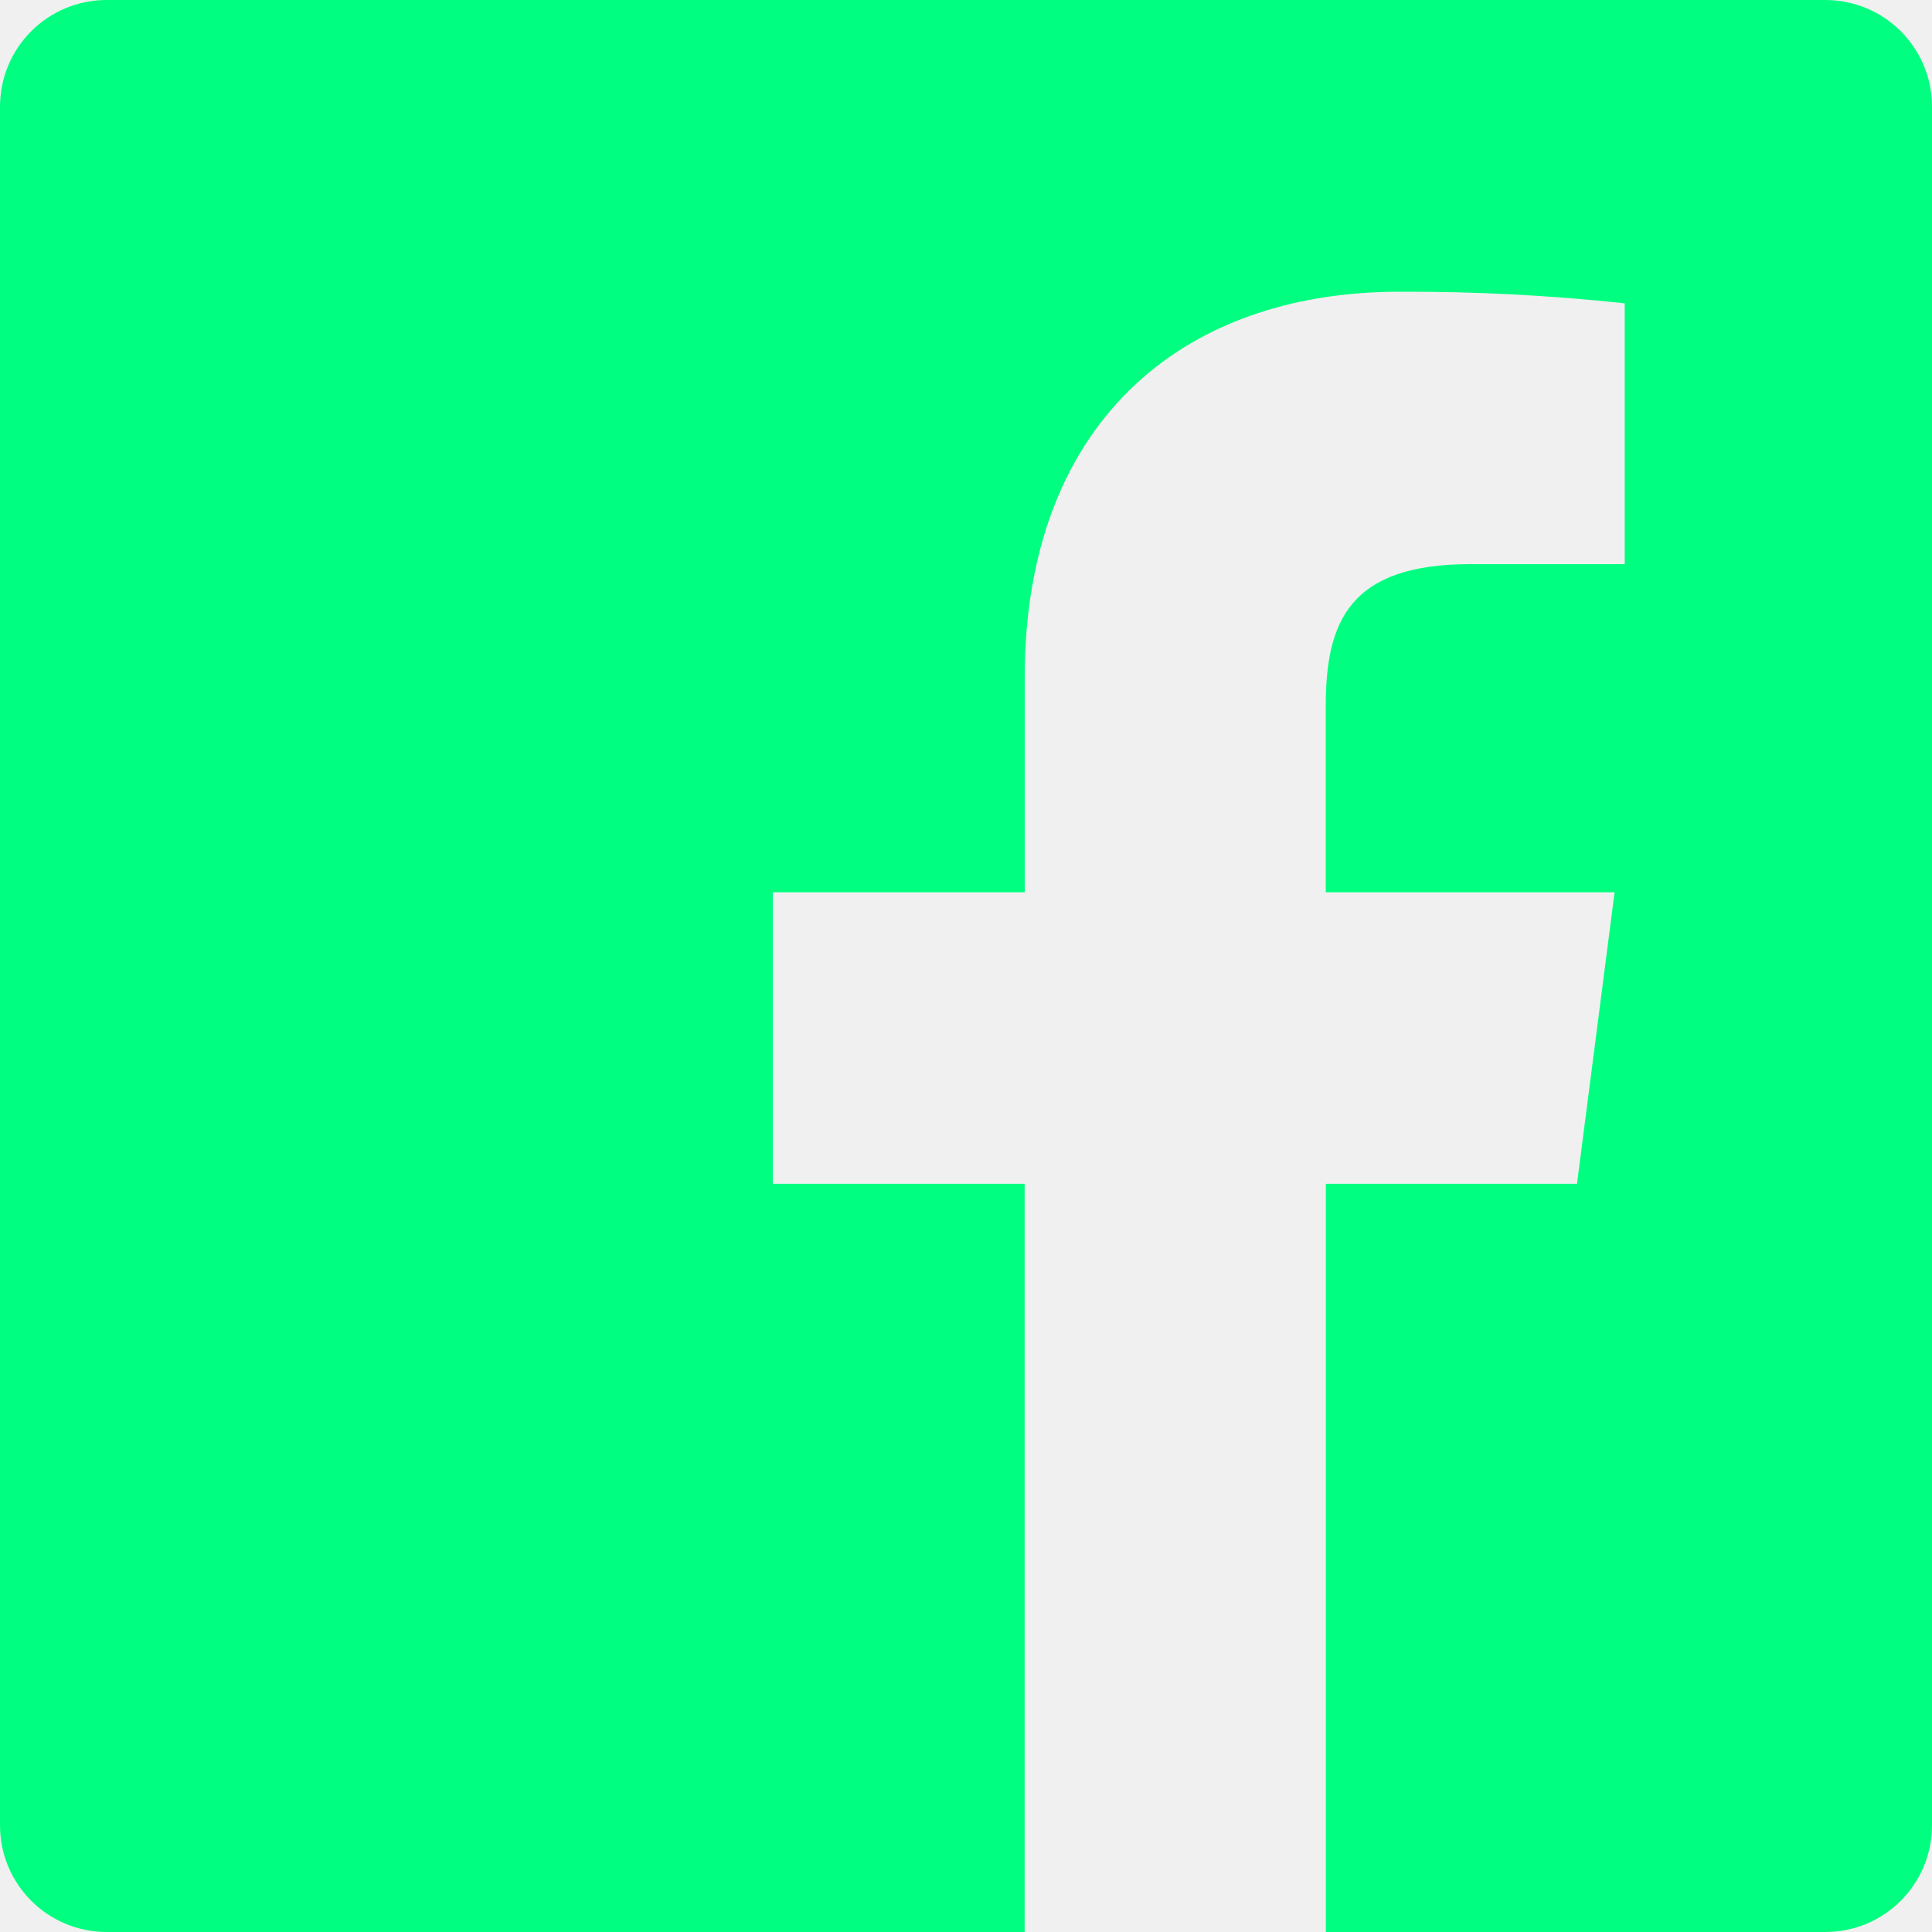
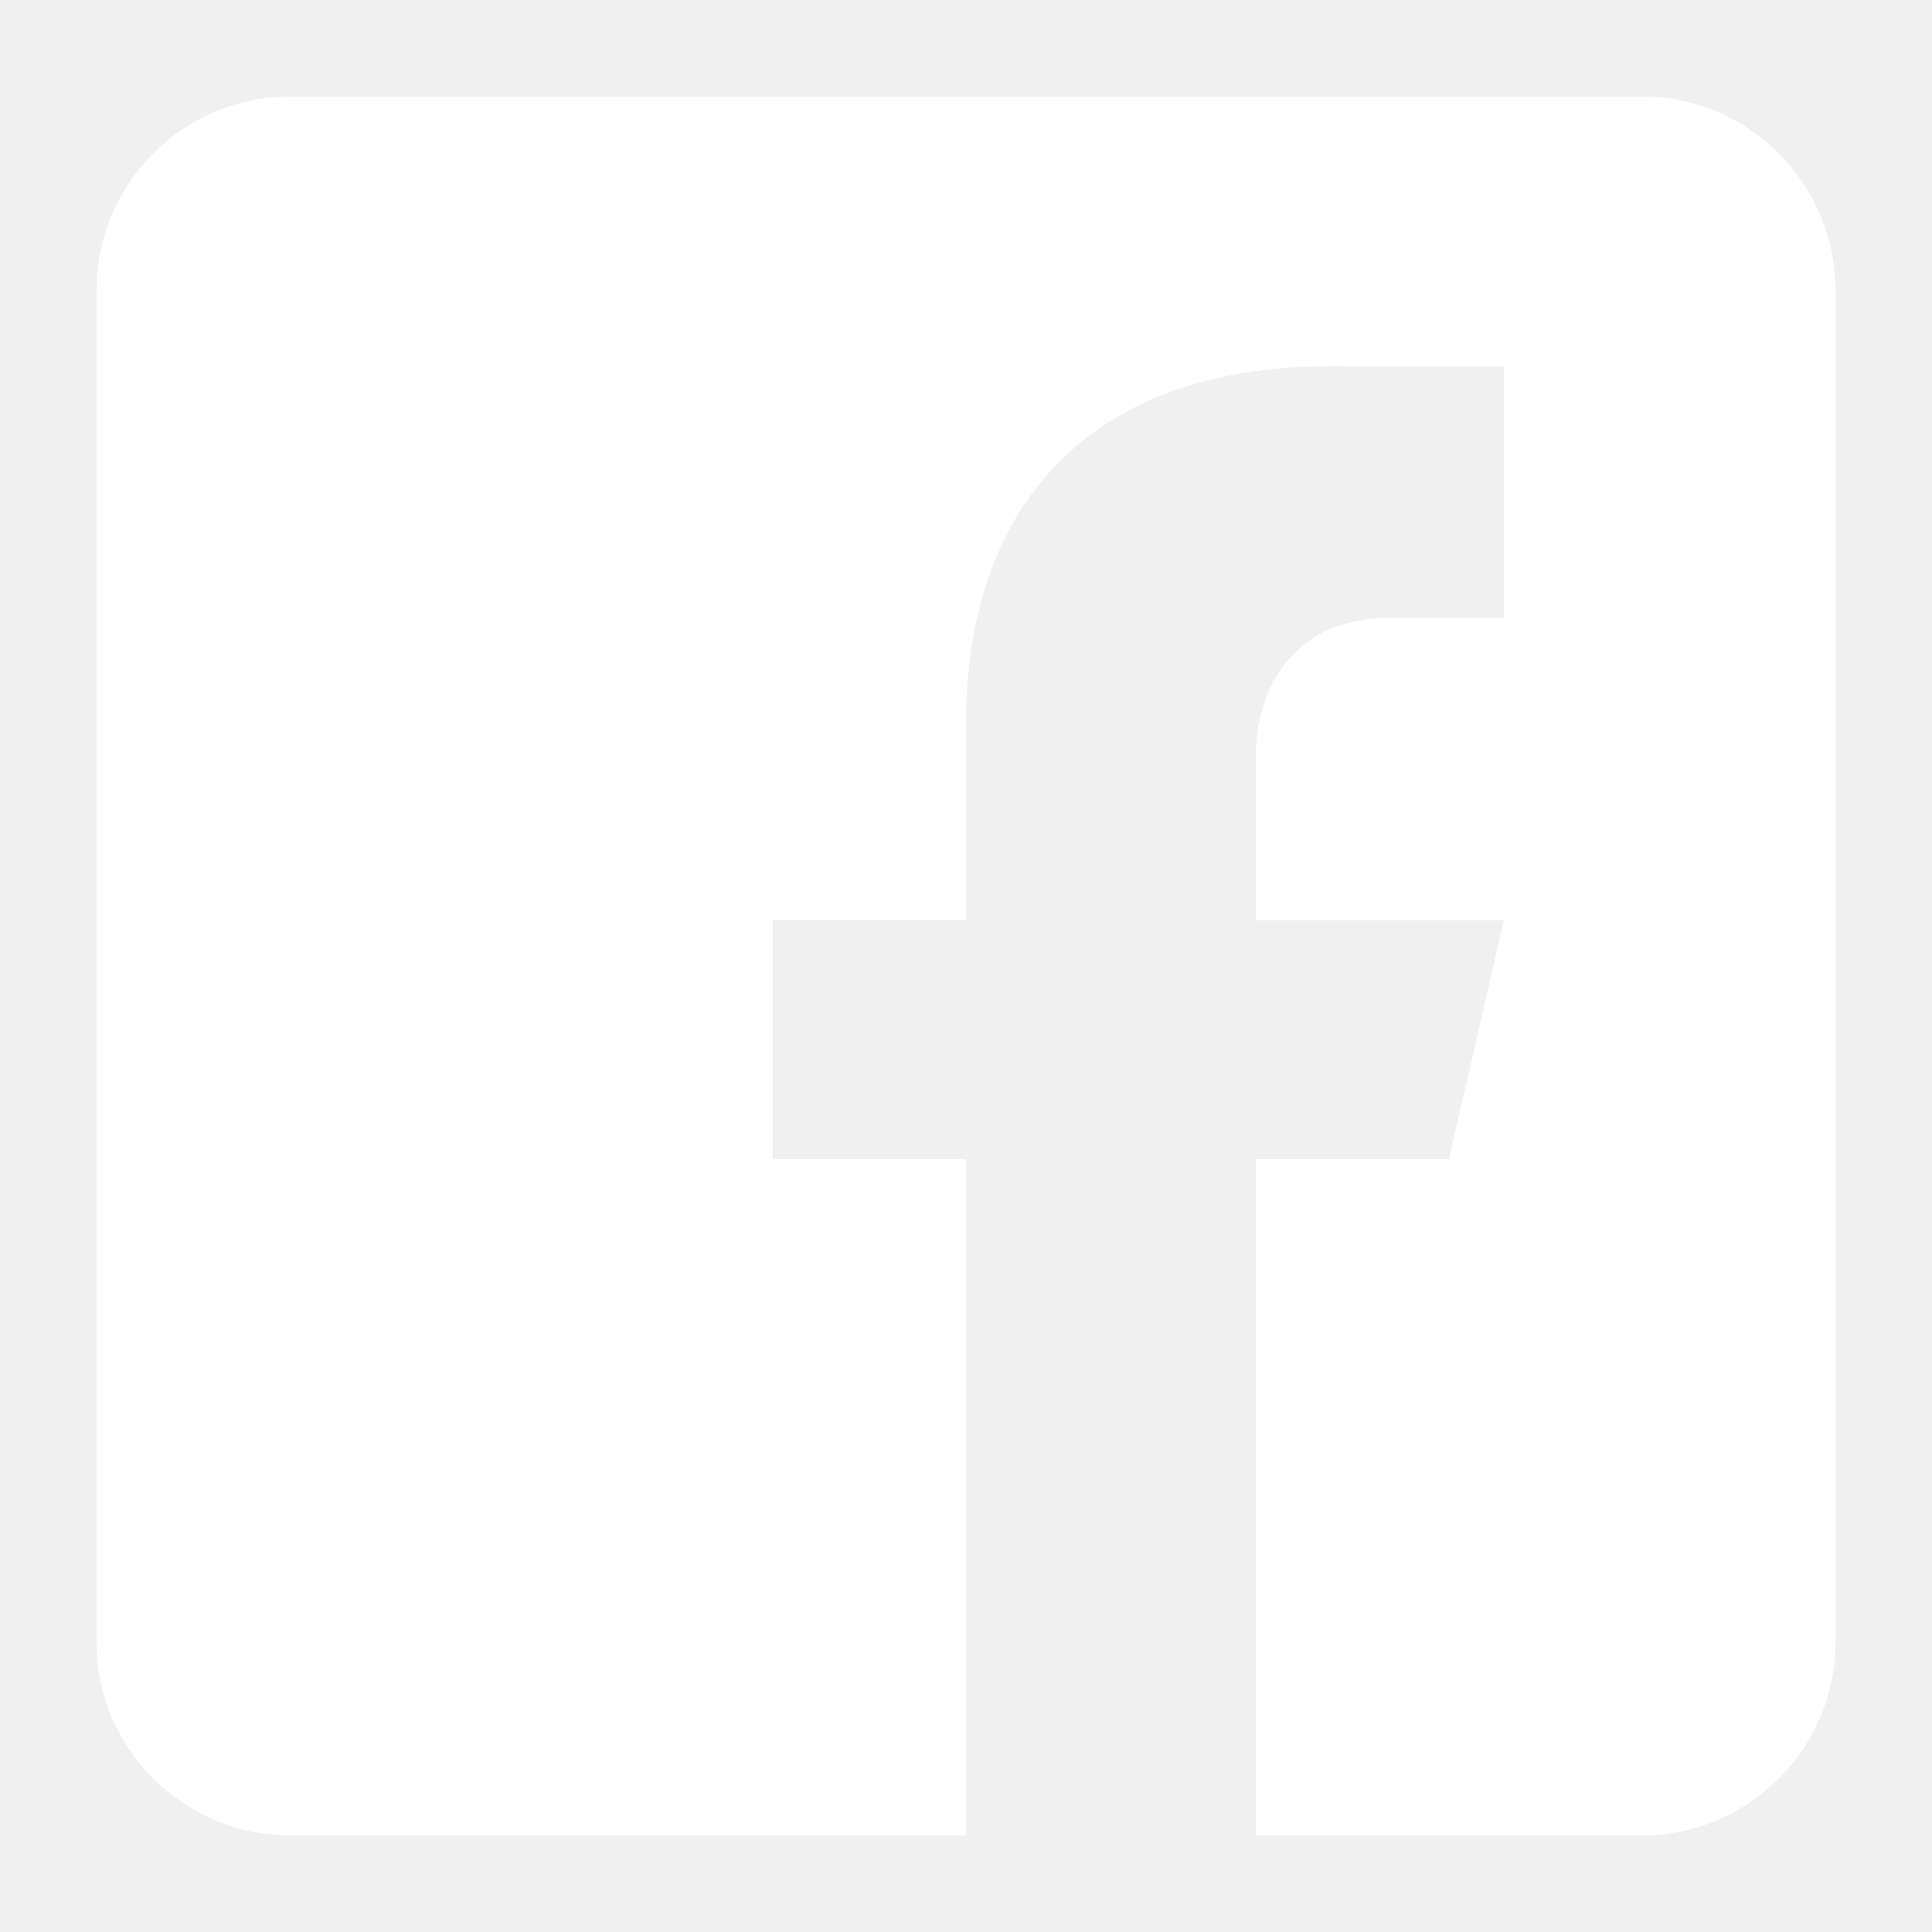
- <svg xmlns="http://www.w3.org/2000/svg" width="100" height="100" viewBox="0 0 100 100" fill="none">
-   <path fill-rule="evenodd" clip-rule="evenodd" d="M68.625 100V61.275H81.625L83.57 46.185H68.62V36.55C68.62 32.18 69.835 29.2 76.105 29.2H84.095V15.7C80.226 15.284 76.337 15.084 72.445 15.1C60.925 15.1 53.04 22.135 53.04 35.05V46.185H40V61.275H53.035V100H5.52C2.47 100 0 97.53 0 94.48V5.52C0 2.47 2.47 0 5.52 0H94.48C97.53 0 100 2.47 100 5.52V94.48C100 97.53 97.53 100 94.48 100H68.625Z" fill="#00FF80" />
+ <svg xmlns="http://www.w3.org/2000/svg" width="150" height="150" viewBox="0 0 150 150" fill="none">
+   <path d="M127.5 7.5H22.5C14.25 7.5 7.5 14.25 7.5 22.5V127.5C7.5 135.757 14.25 142.5 22.5 142.5H75V90H60V71.438H75V56.062C75 39.833 84.09 28.433 103.245 28.433L116.768 28.448V47.985H107.79C100.335 47.985 97.5 53.58 97.5 58.77V71.445H116.76L112.5 90H97.5V142.5H127.5C135.75 142.5 142.5 135.757 142.5 127.5V22.5C142.5 14.25 135.75 7.5 127.5 7.5Z" fill="white" />
</svg>
